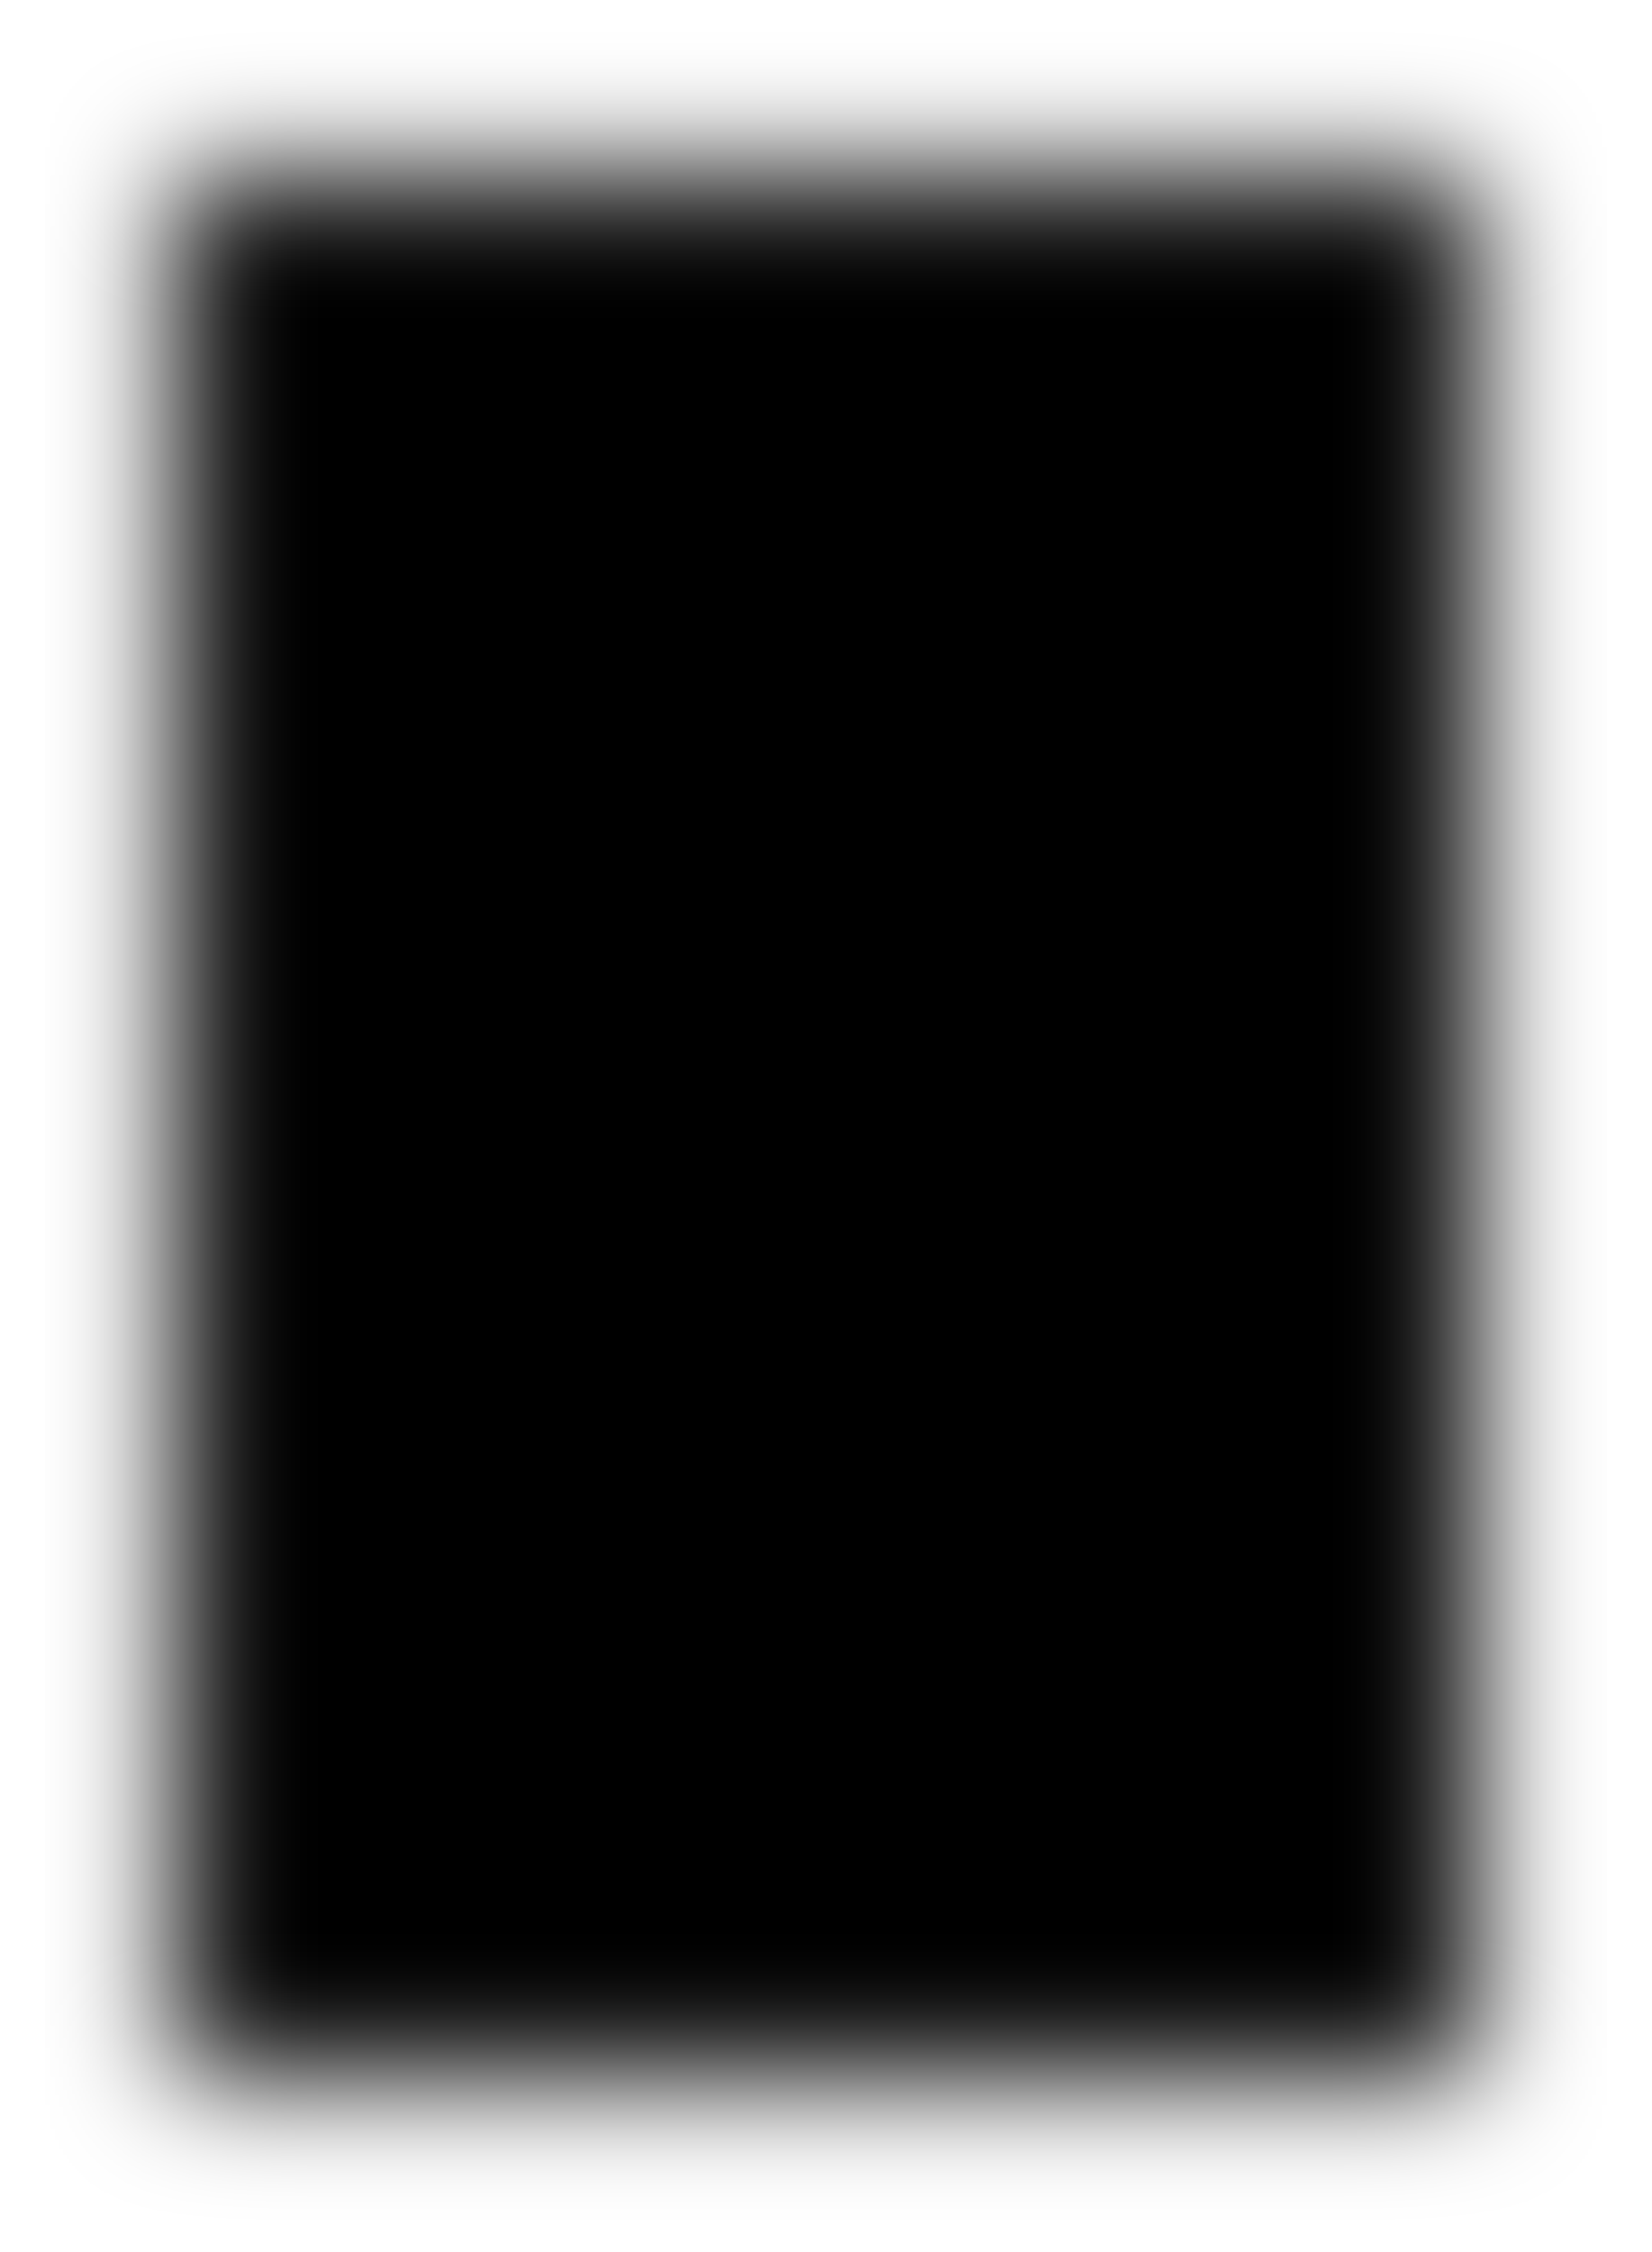
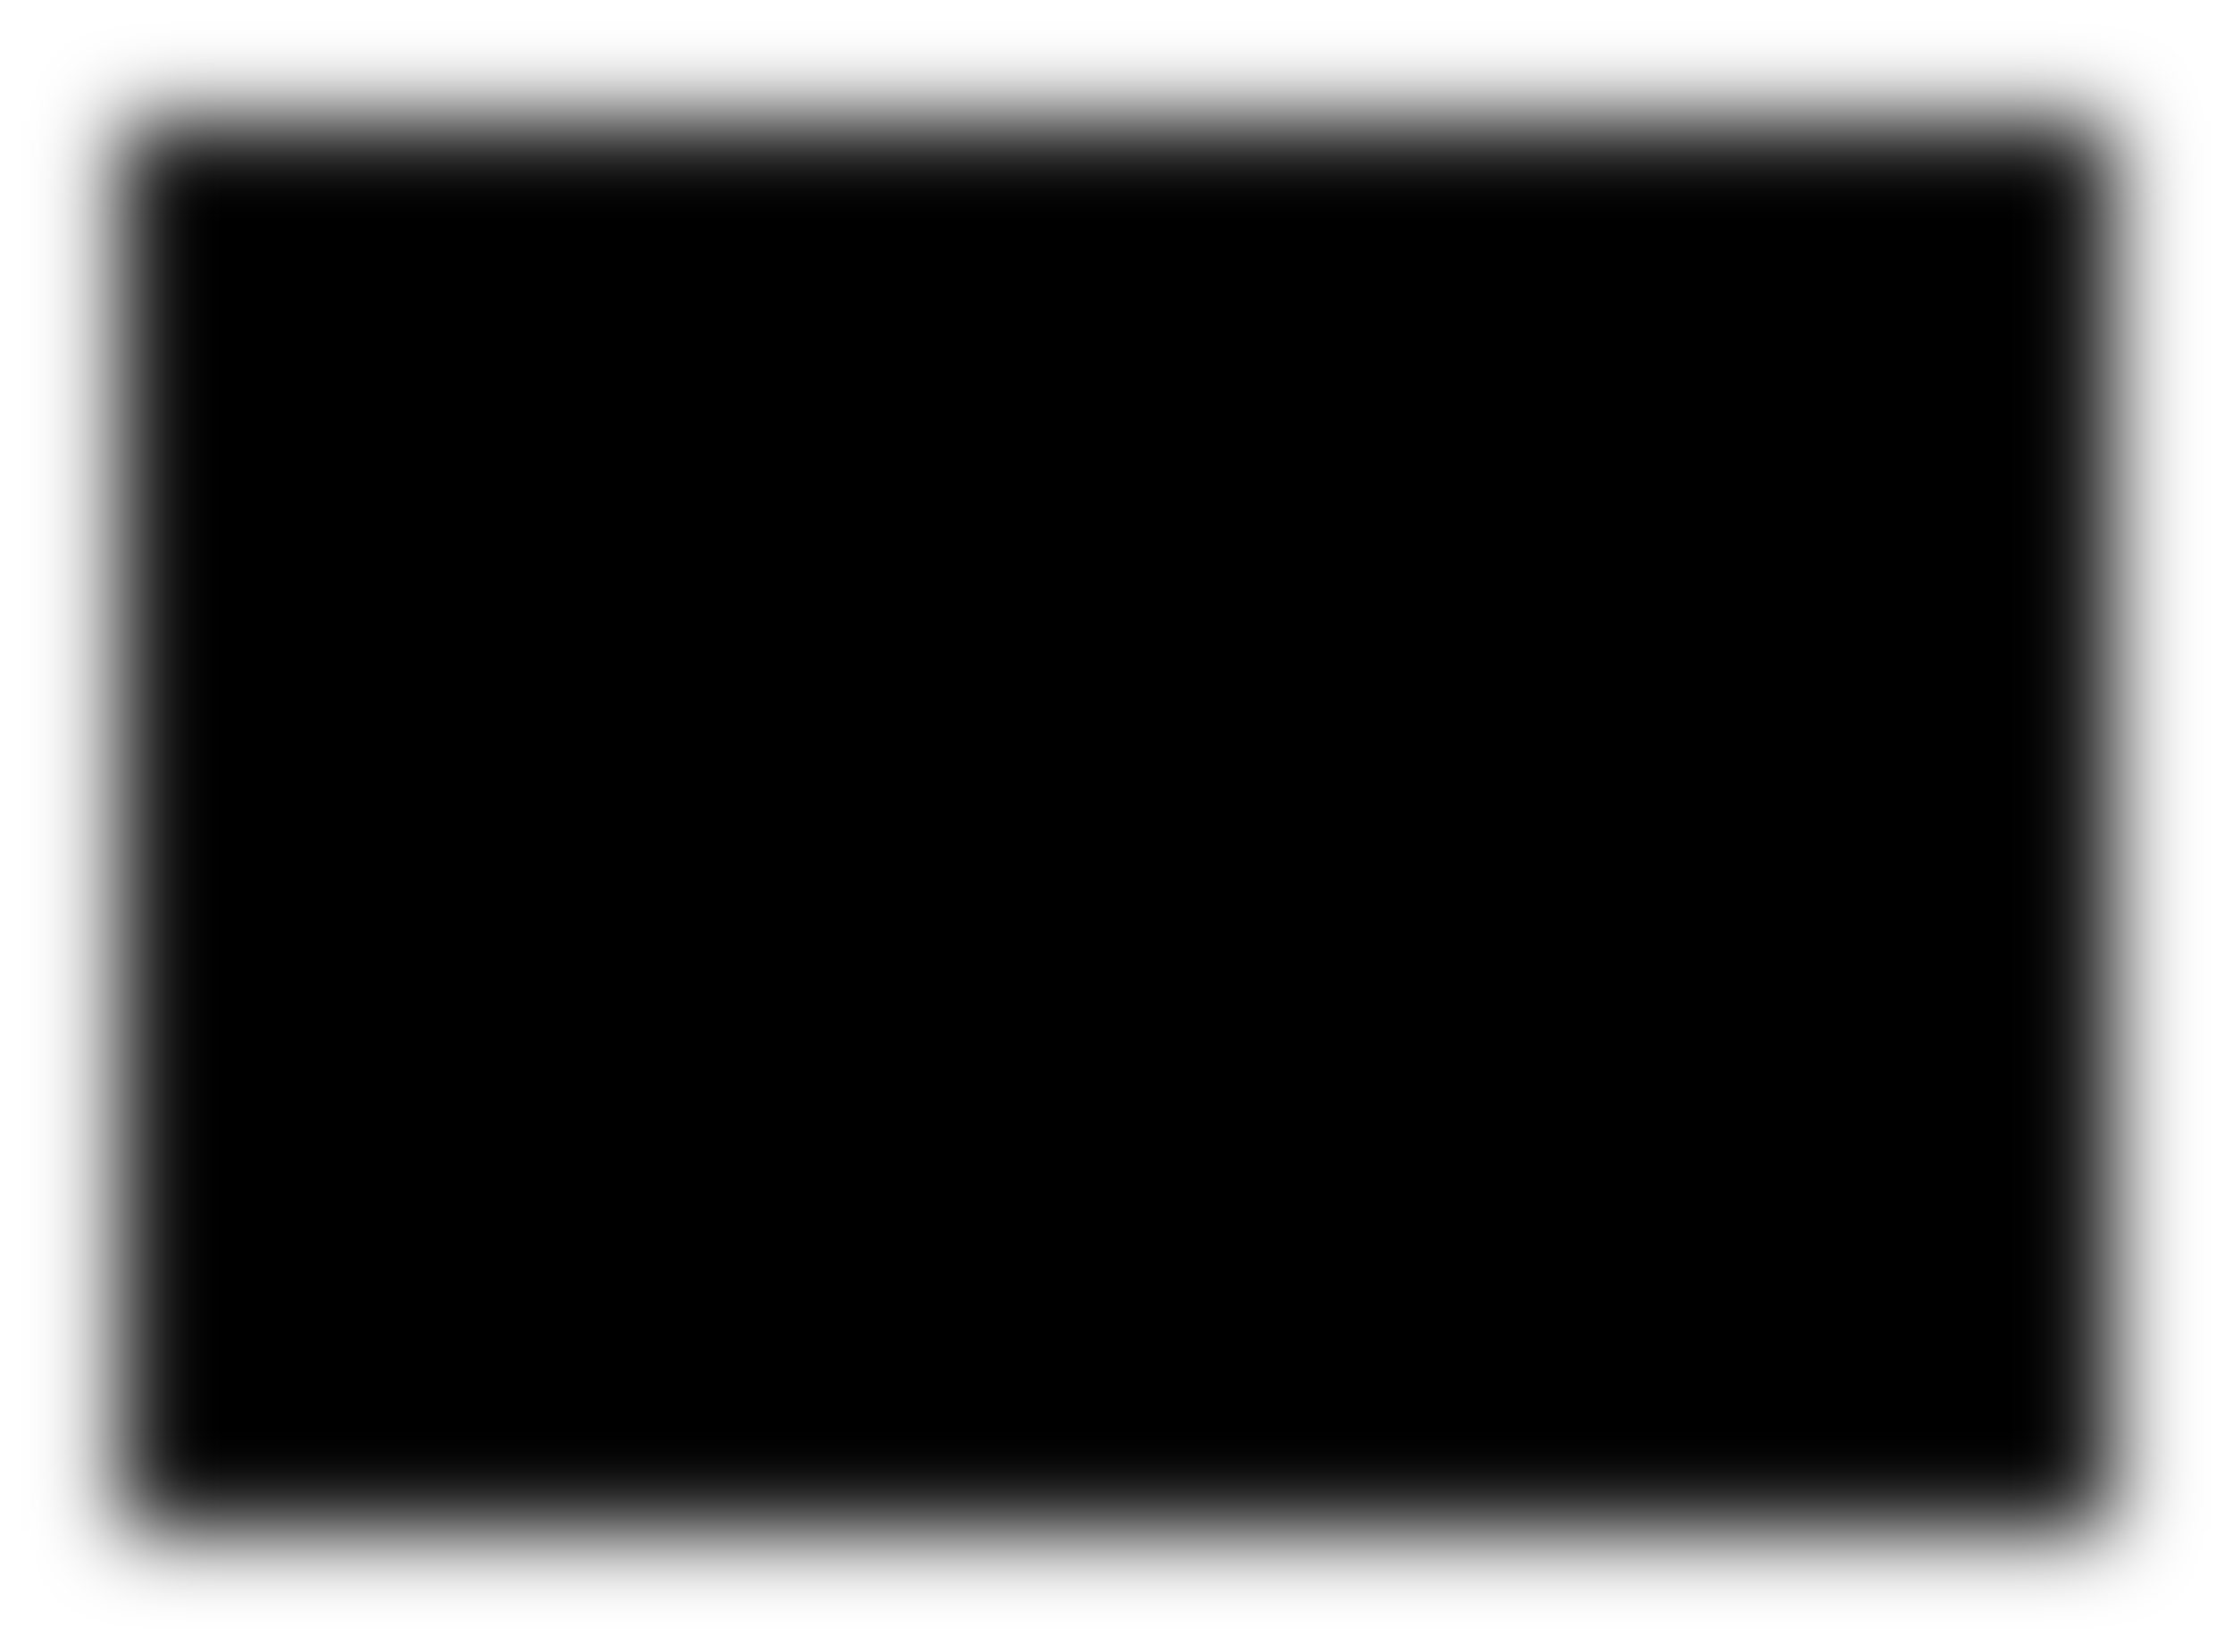
- <svg xmlns="http://www.w3.org/2000/svg" version="1.1" class="shape-reference" width="330" height="450">
+ <svg xmlns="http://www.w3.org/2000/svg" version="1.1" class="shape-reference" width="646" height="478">
  <defs>
    <filter id="blur-12">
      <feGaussianBlur in="SourceGraphic" stdDeviation="12" />
    </filter>
  </defs>
-   <rect filter="url(#blur-12)" id="Rectangle" stroke="none" fill="#000000" fill-rule="evenodd" x="35" y="35" width="260" height="380" />
+   <rect filter="url(#blur-12)" id="Rectangle" stroke="none" fill="#000000" fill-rule="evenodd" x="35" y="35" width="576" height="408" />
</svg>
